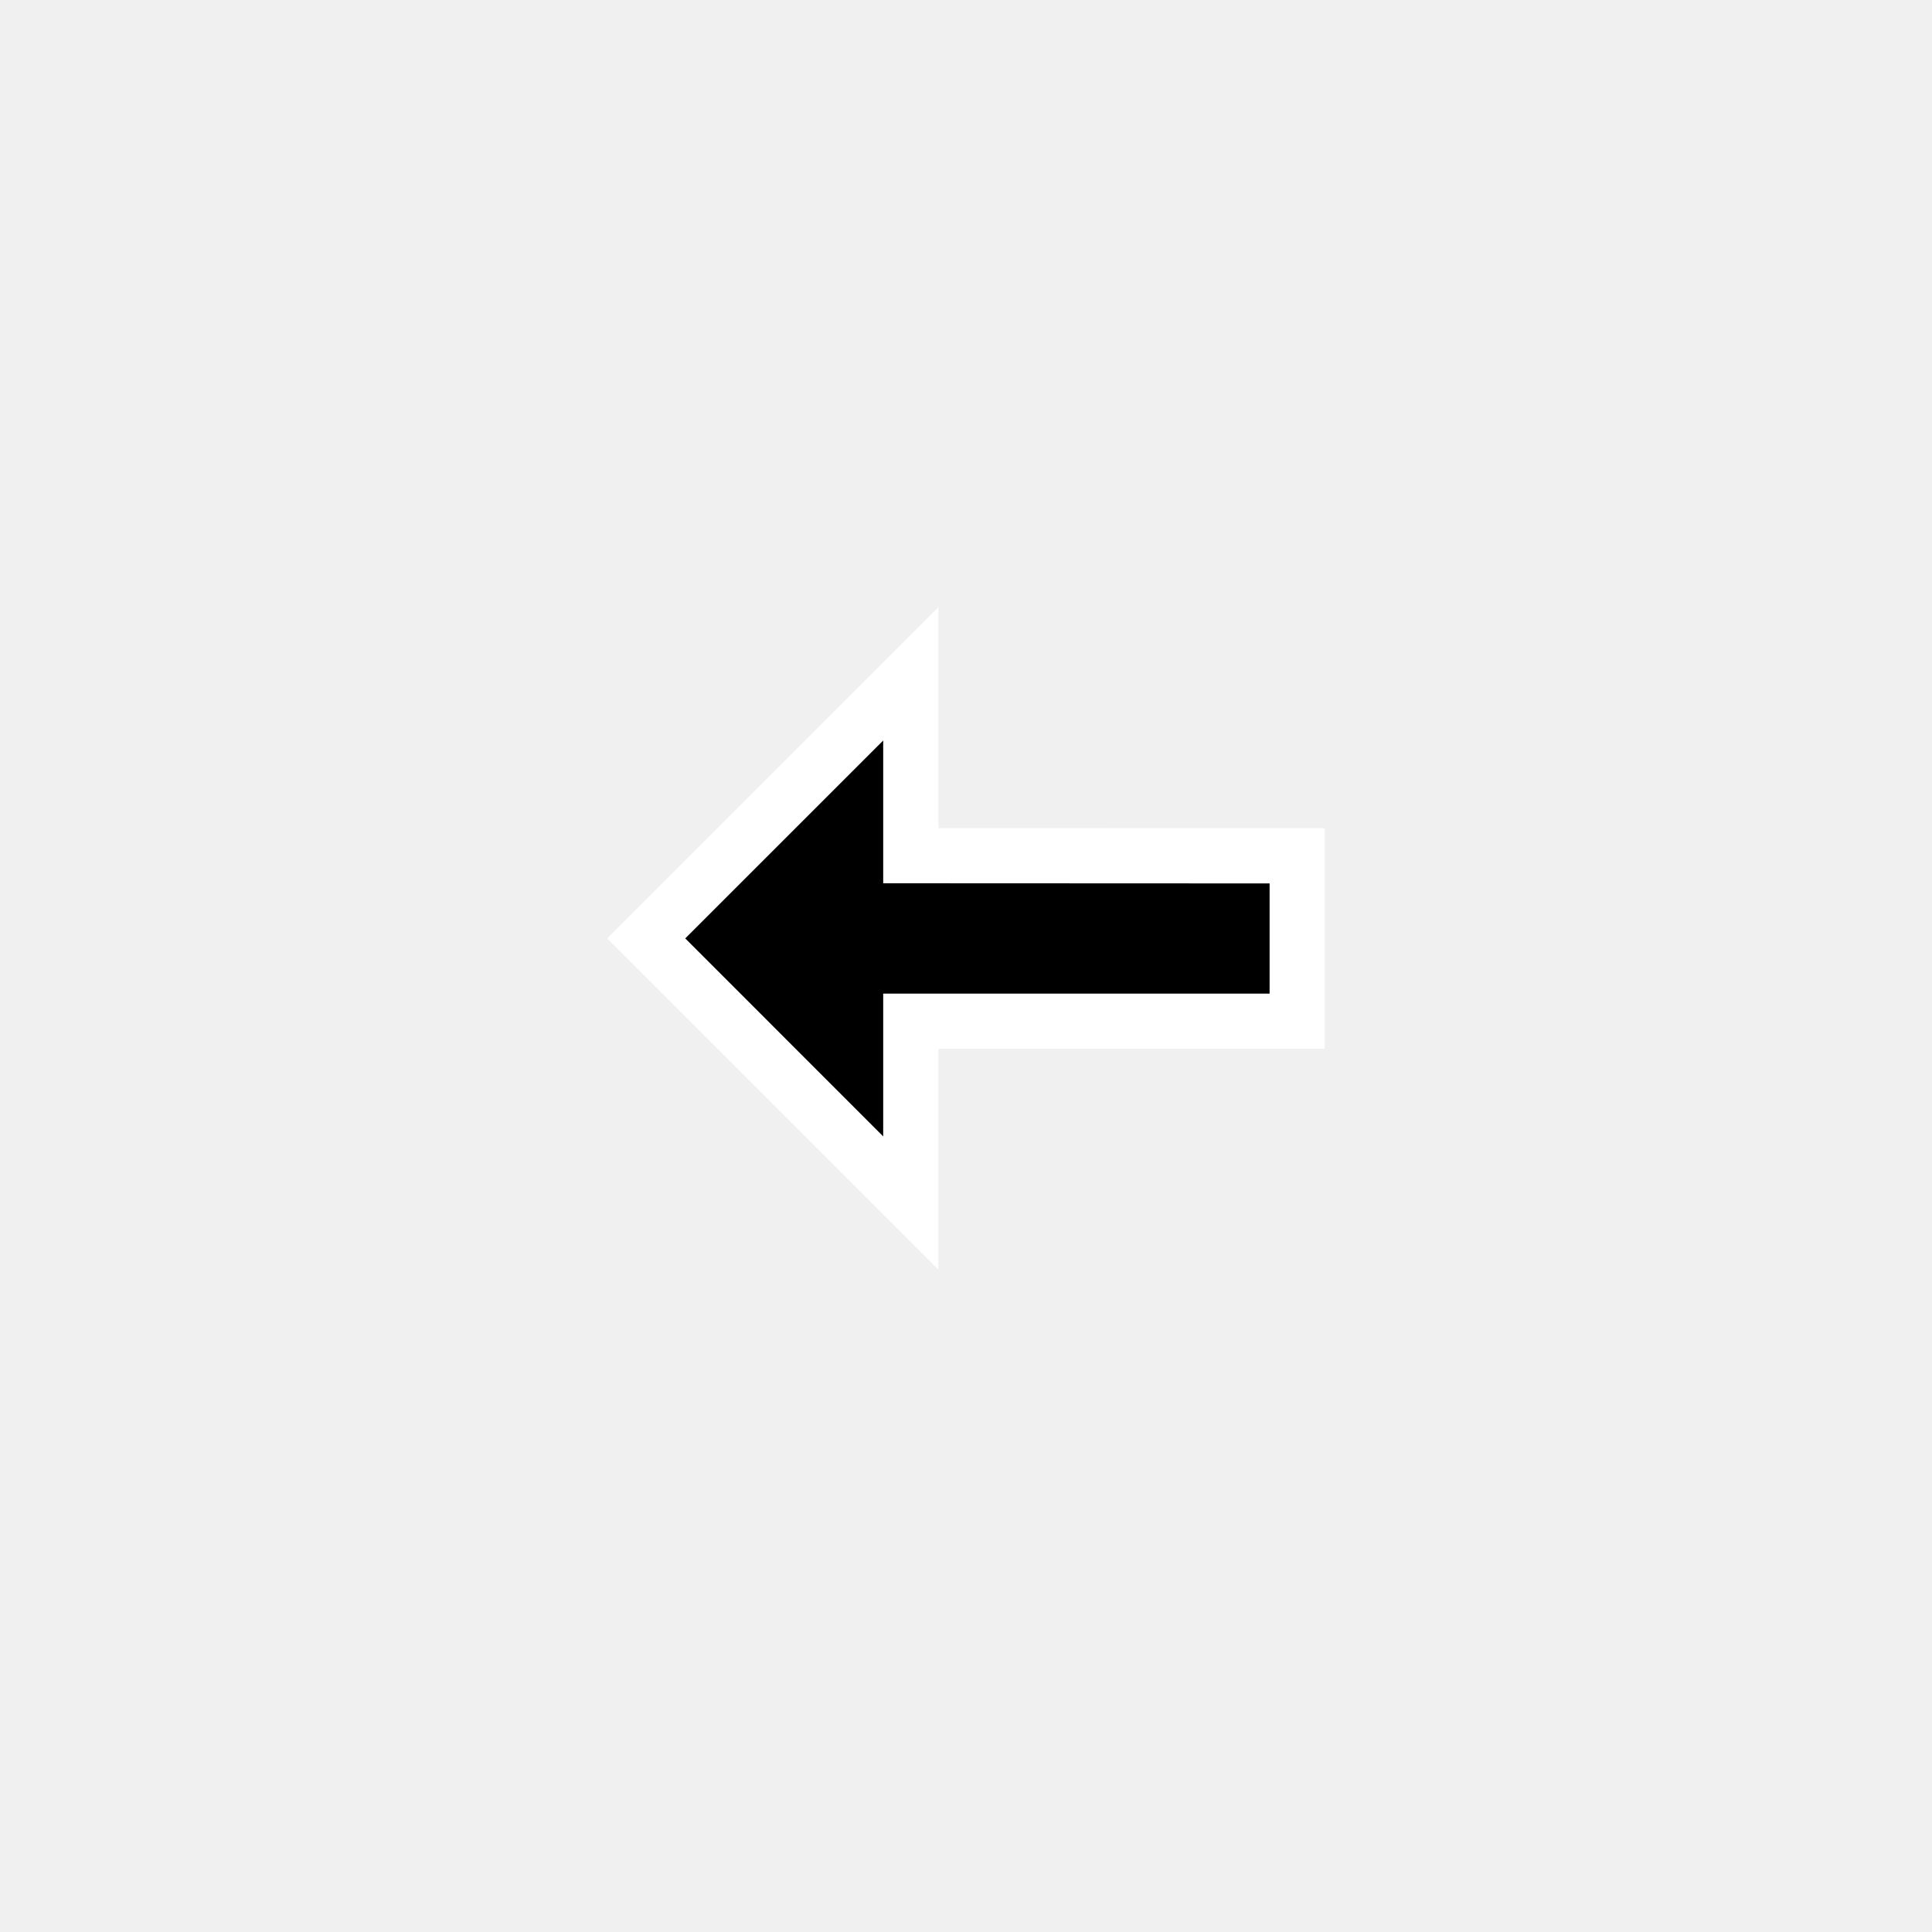
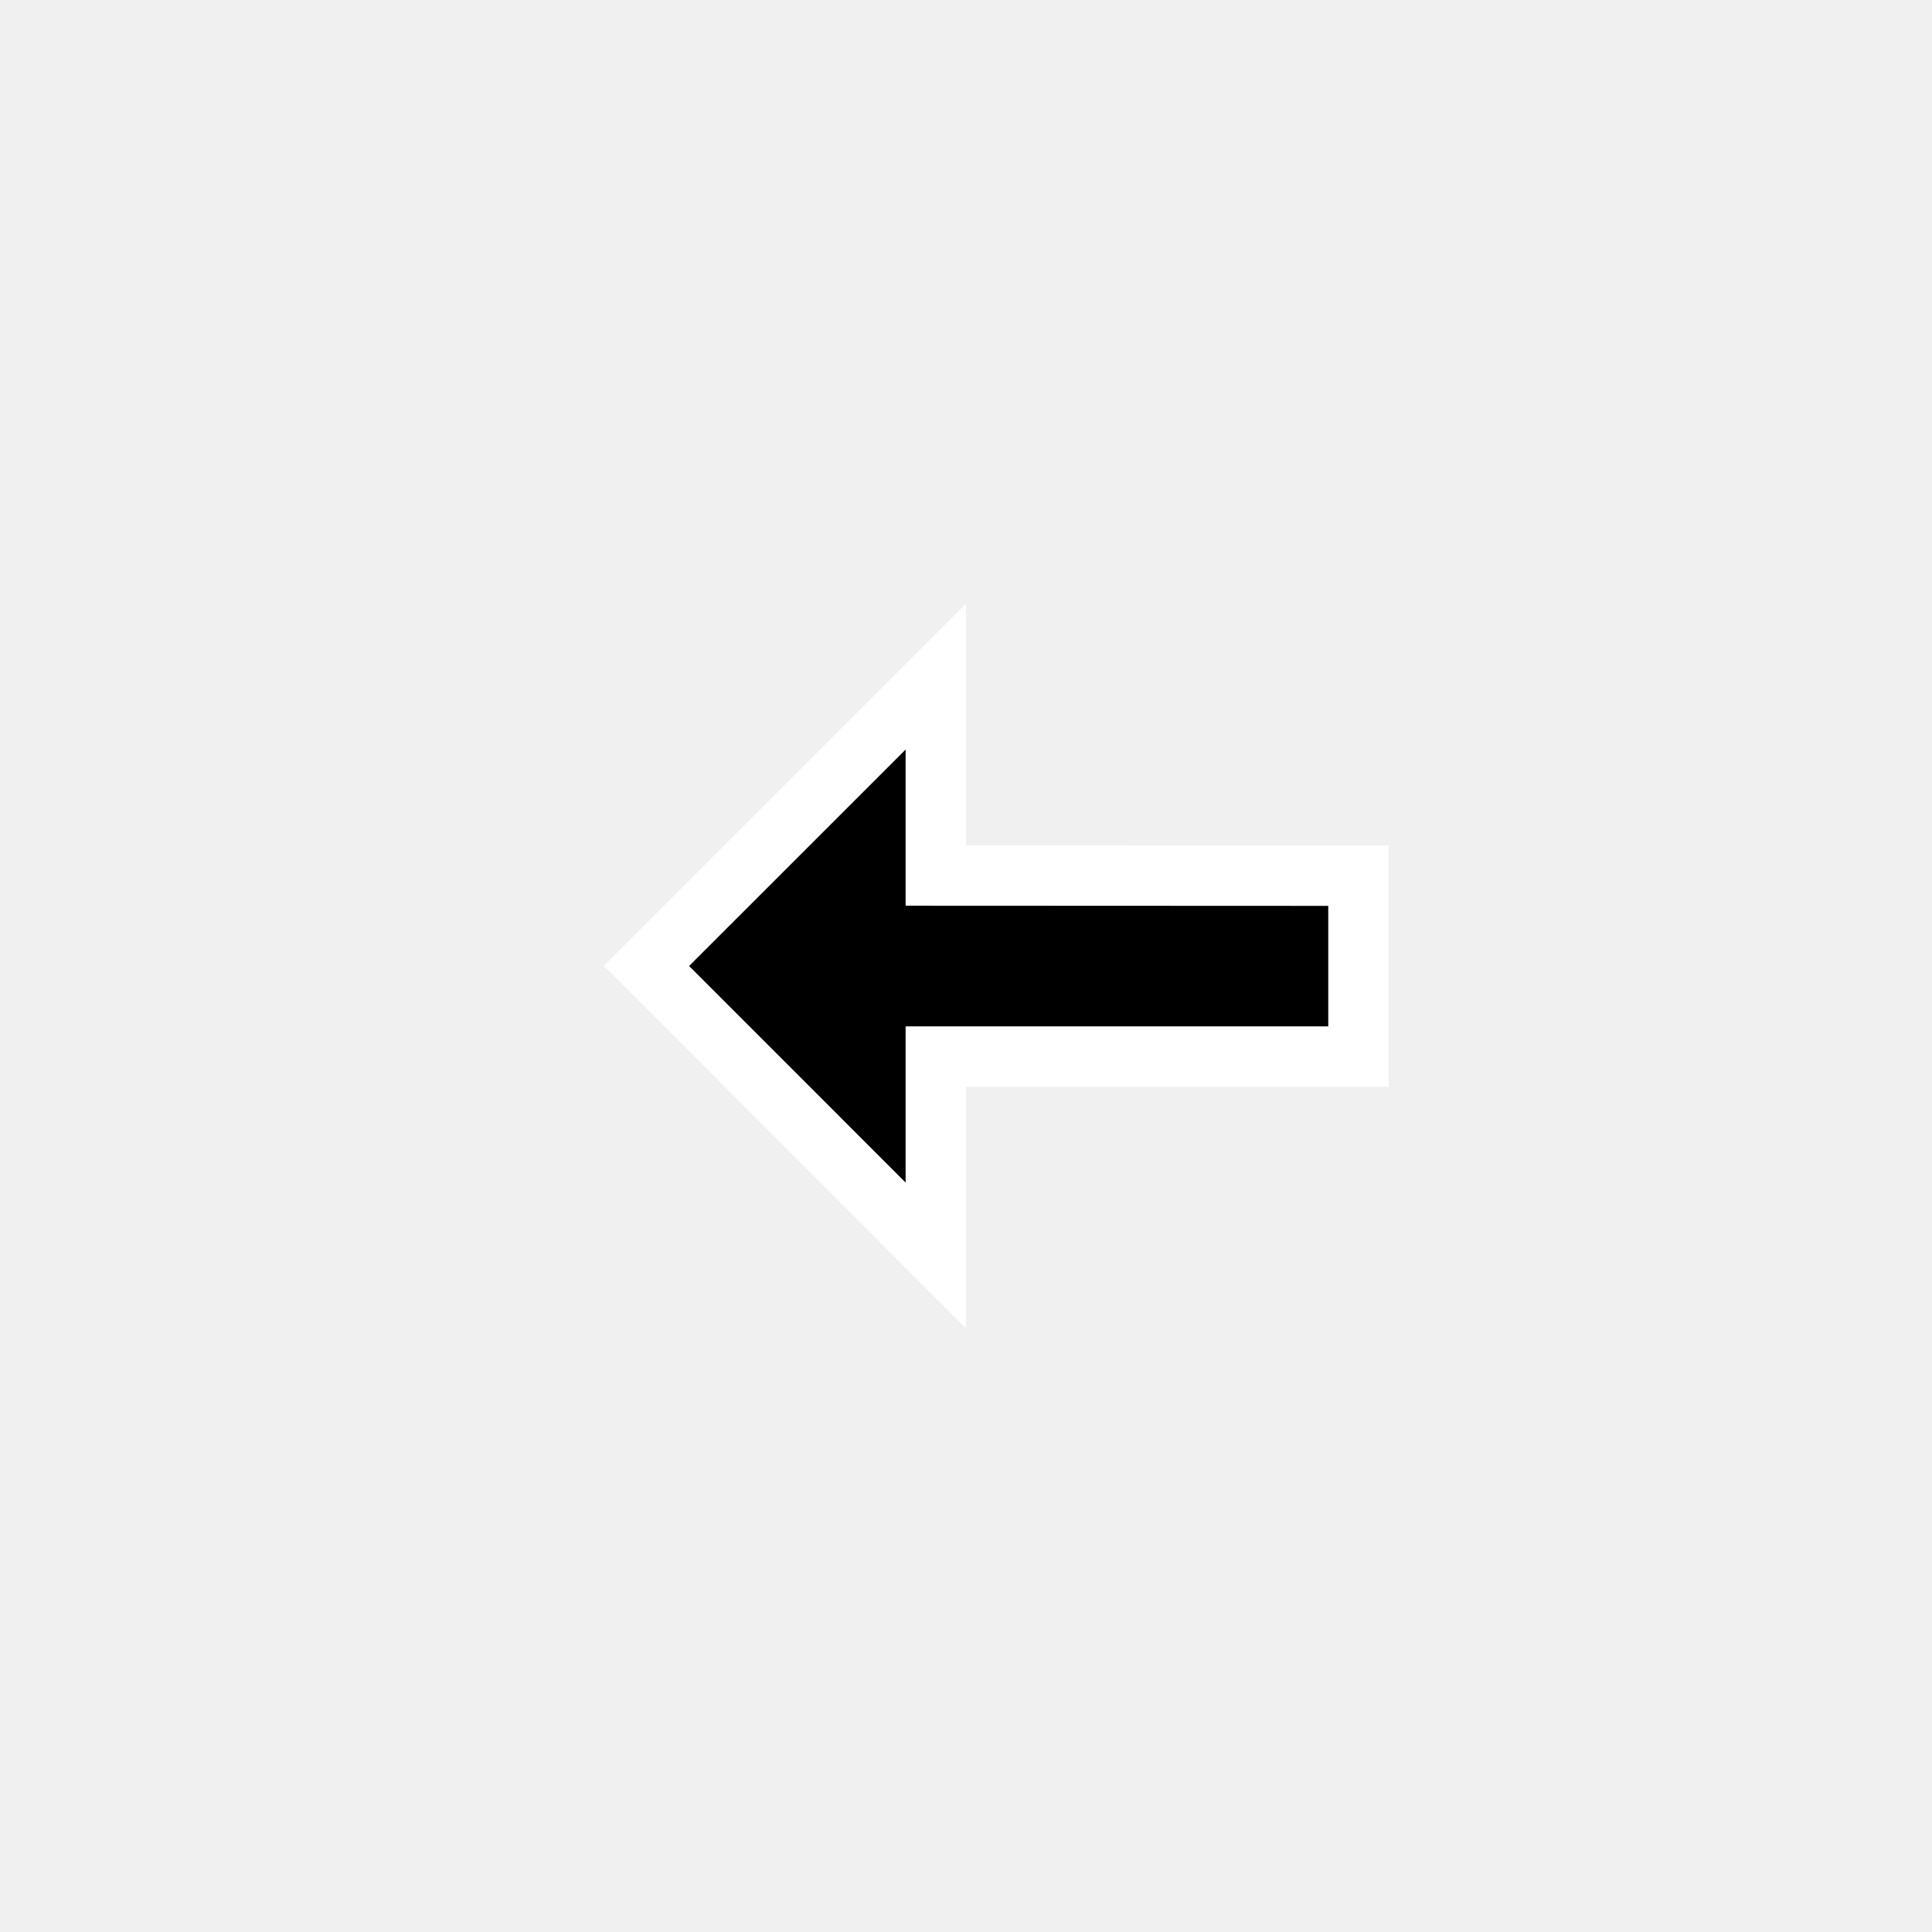
- <svg xmlns="http://www.w3.org/2000/svg" height="35" viewBox="0 0 35 35" width="35">
-   <g fill="none" fill-rule="evenodd">
-     <path d="m11 17 5.999 6.001.001-4.001h7v-3.996l-7-.002v-4.002z" fill="#fff" />
-     <path d="m23 18h-7v2.587l-3.586-3.587 3.586-3.585v2.586l7 .003z" fill="#000" />
+ <svg xmlns="http://www.w3.org/2000/svg" height="32" viewBox="0 0 32 32" width="32">
+   <g fill="none" transform="translate(10 10)">
+     <path d="m0 6 5.999 6.001.001-4.001h7v-3.996l-7-.002v-4.002z" fill="#fff" />
+     <path d="m12 7h-7v2.587l-3.586-3.587 3.586-3.585v2.586l7 .003z" fill="#000" />
  </g>
</svg>
